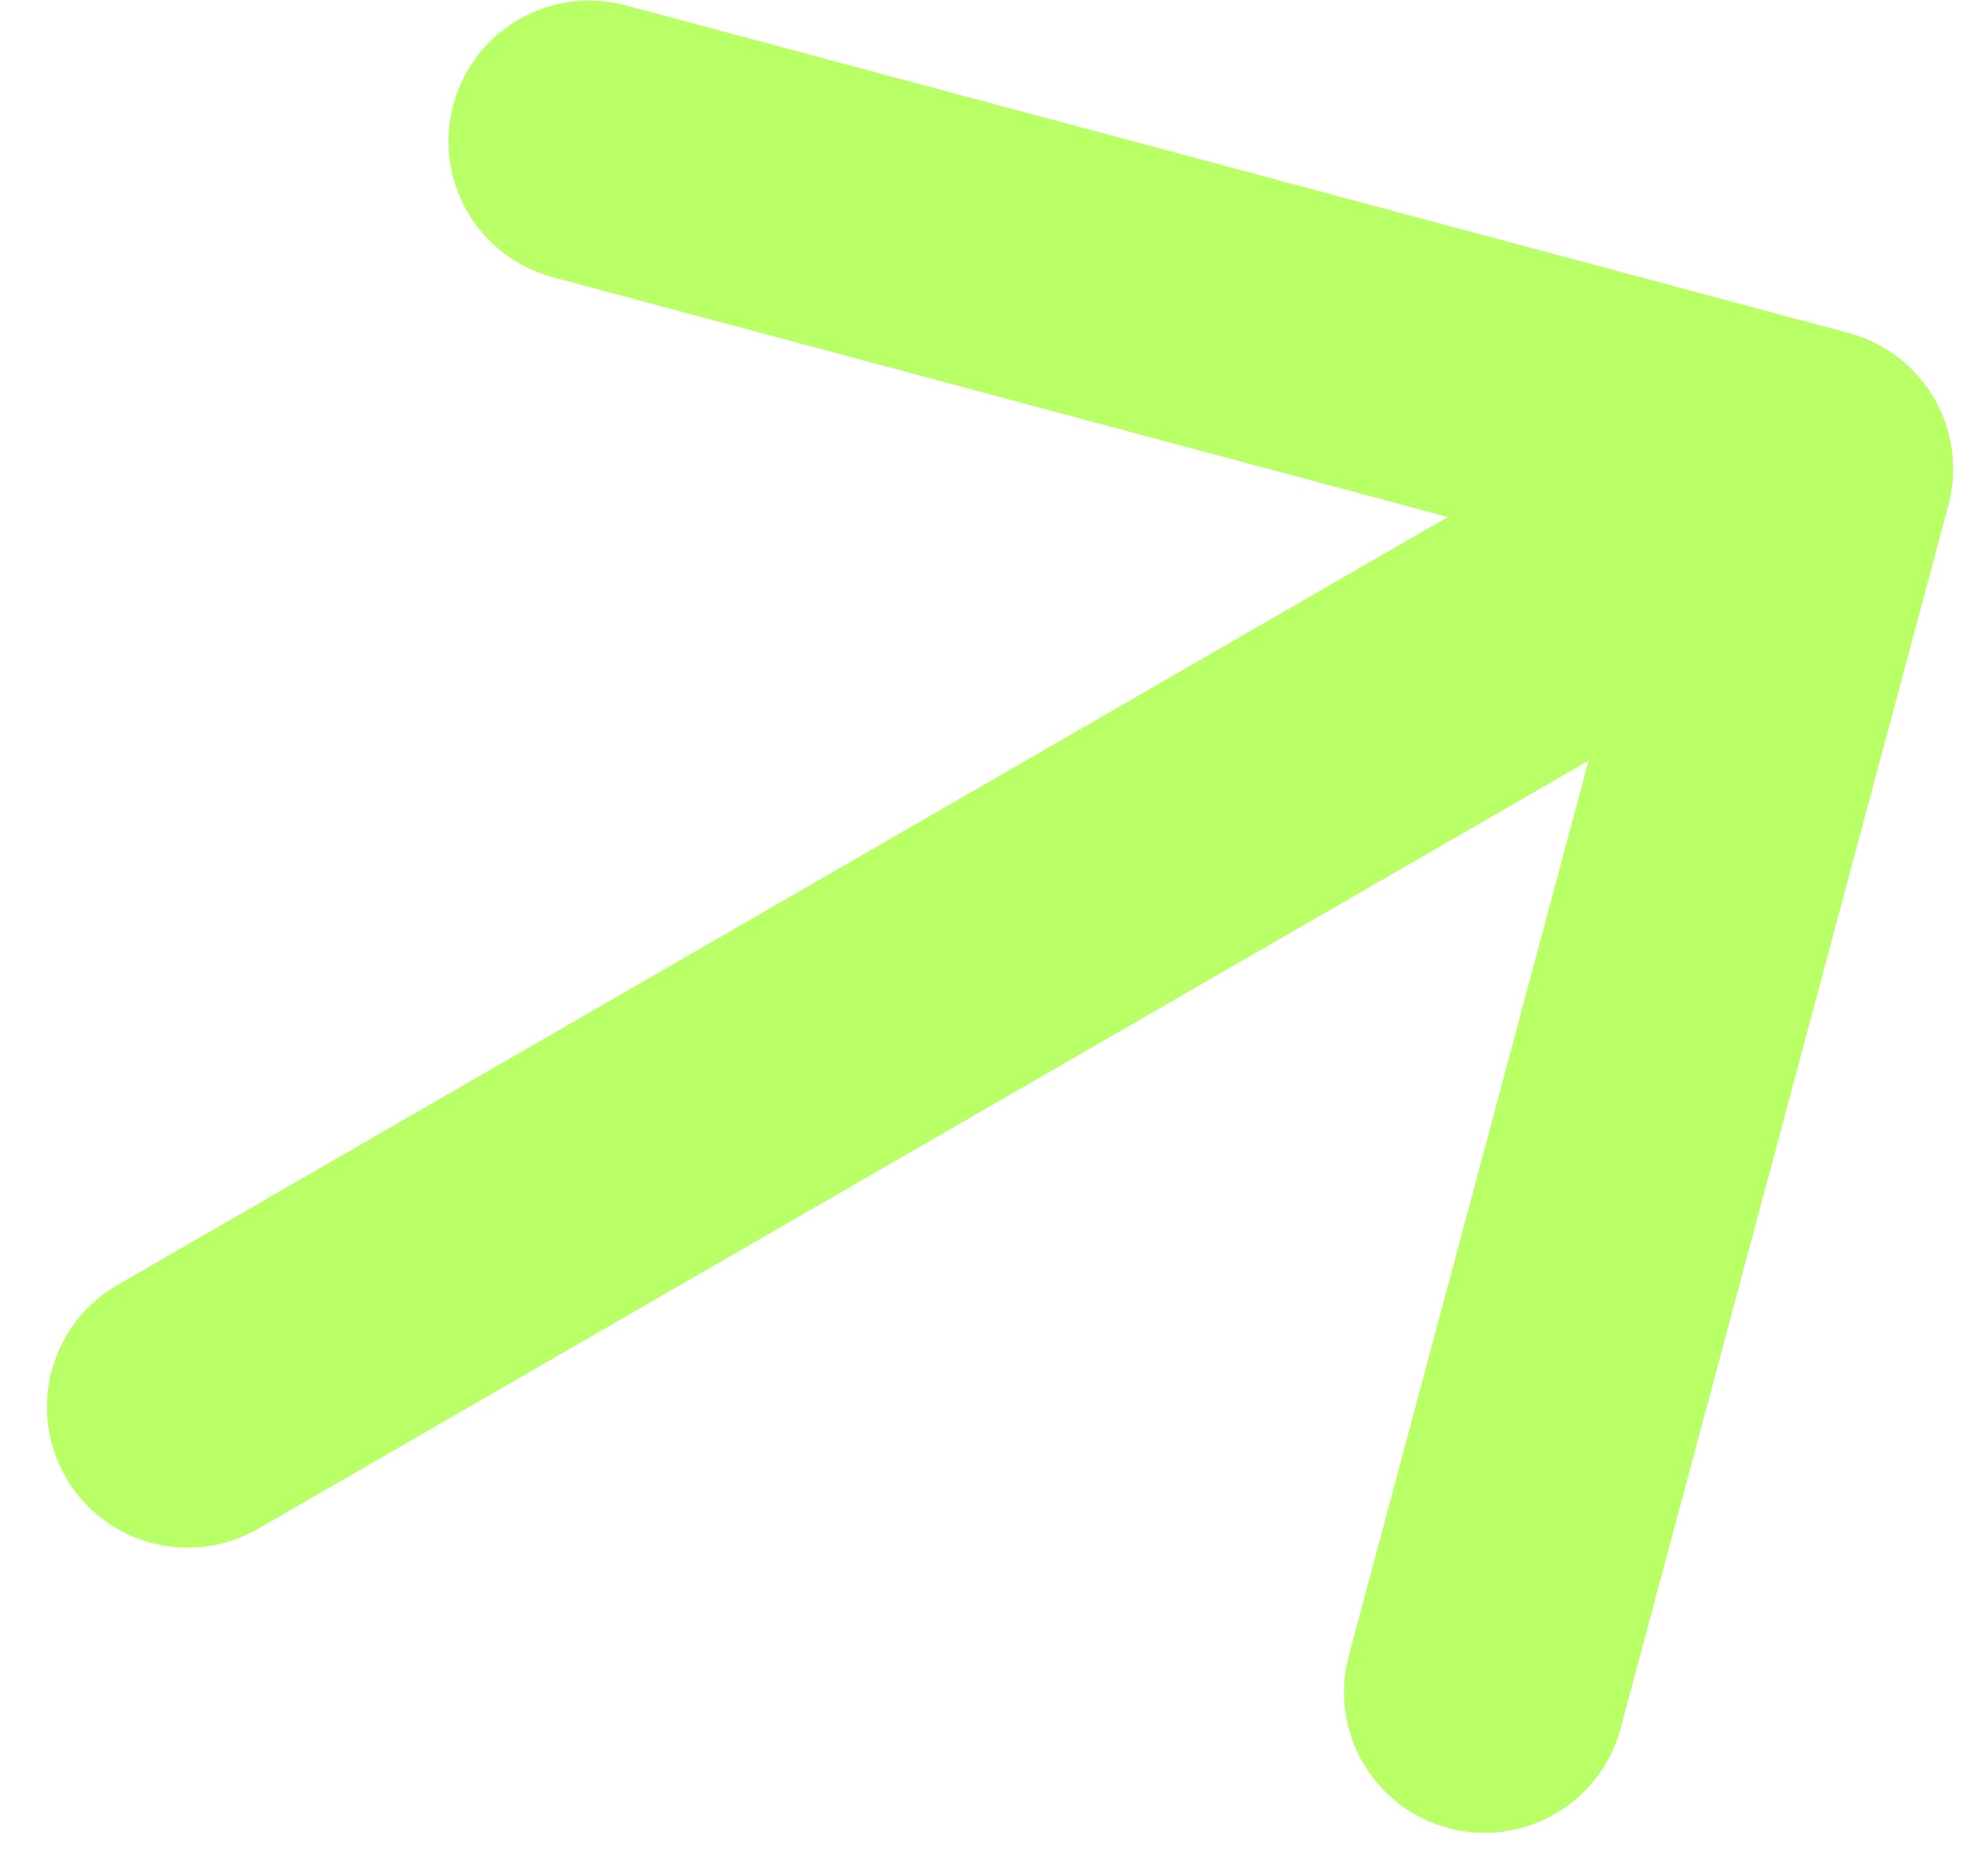
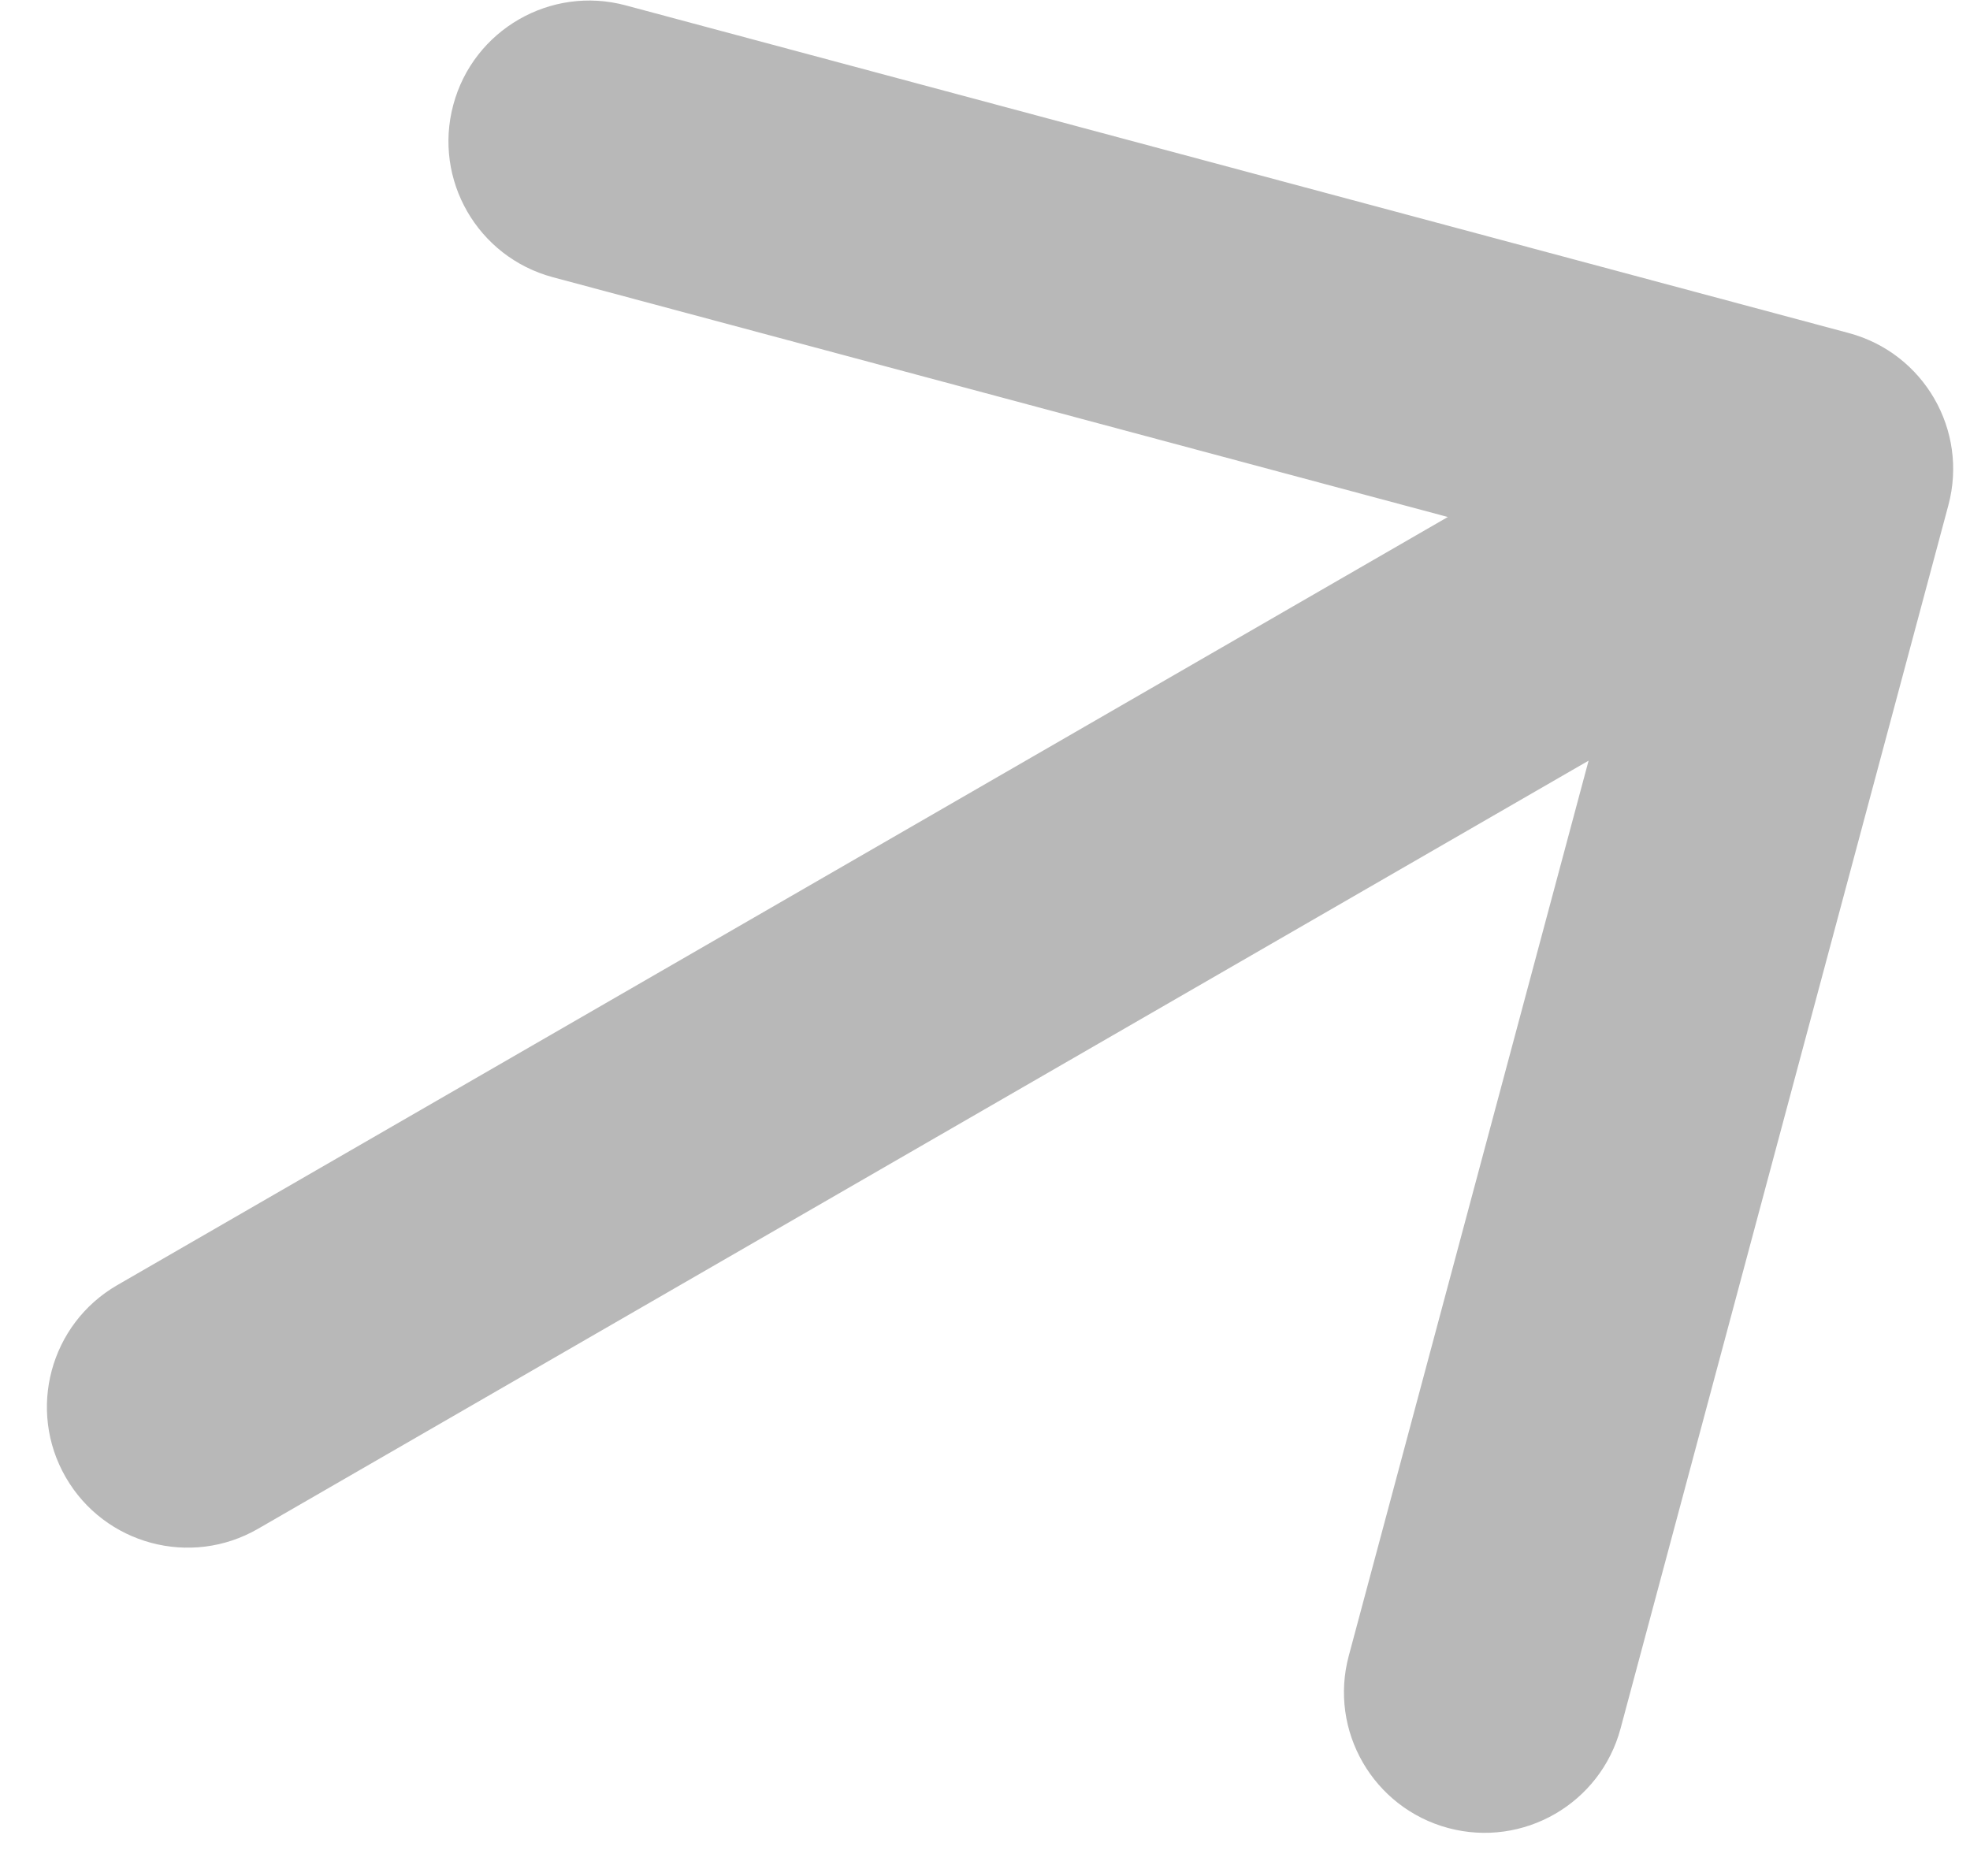
<svg xmlns="http://www.w3.org/2000/svg" width="21" height="20" viewBox="0 0 21 20" fill="none">
-   <path d="M1.25 13.701C0.533 14.115 0.287 15.033 0.701 15.75C1.115 16.467 2.033 16.713 2.75 16.299L1.25 13.701ZM20.769 5.388C20.984 4.588 20.509 3.766 19.709 3.551L6.669 0.057C5.869 -0.157 5.046 0.318 4.832 1.118C4.617 1.918 5.092 2.74 5.892 2.955L17.483 6.061L14.378 17.652C14.163 18.452 14.638 19.274 15.438 19.489C16.238 19.703 17.061 19.228 17.275 18.428L20.769 5.388ZM2.75 16.299L20.07 6.299L18.57 3.701L1.25 13.701L2.75 16.299Z" fill="#B9FF66" />
+   <path d="M1.25 13.701C0.533 14.115 0.287 15.033 0.701 15.75C1.115 16.467 2.033 16.713 2.75 16.299L1.25 13.701ZM20.769 5.388C20.984 4.588 20.509 3.766 19.709 3.551L6.669 0.057C5.869 -0.157 5.046 0.318 4.832 1.118C4.617 1.918 5.092 2.74 5.892 2.955L17.483 6.061L14.378 17.652C14.163 18.452 14.638 19.274 15.438 19.489C16.238 19.703 17.061 19.228 17.275 18.428L20.769 5.388ZM2.75 16.299L20.07 6.299L18.57 3.701L1.25 13.701L2.75 16.299Z" fill="#b8b8b8" />
</svg>
